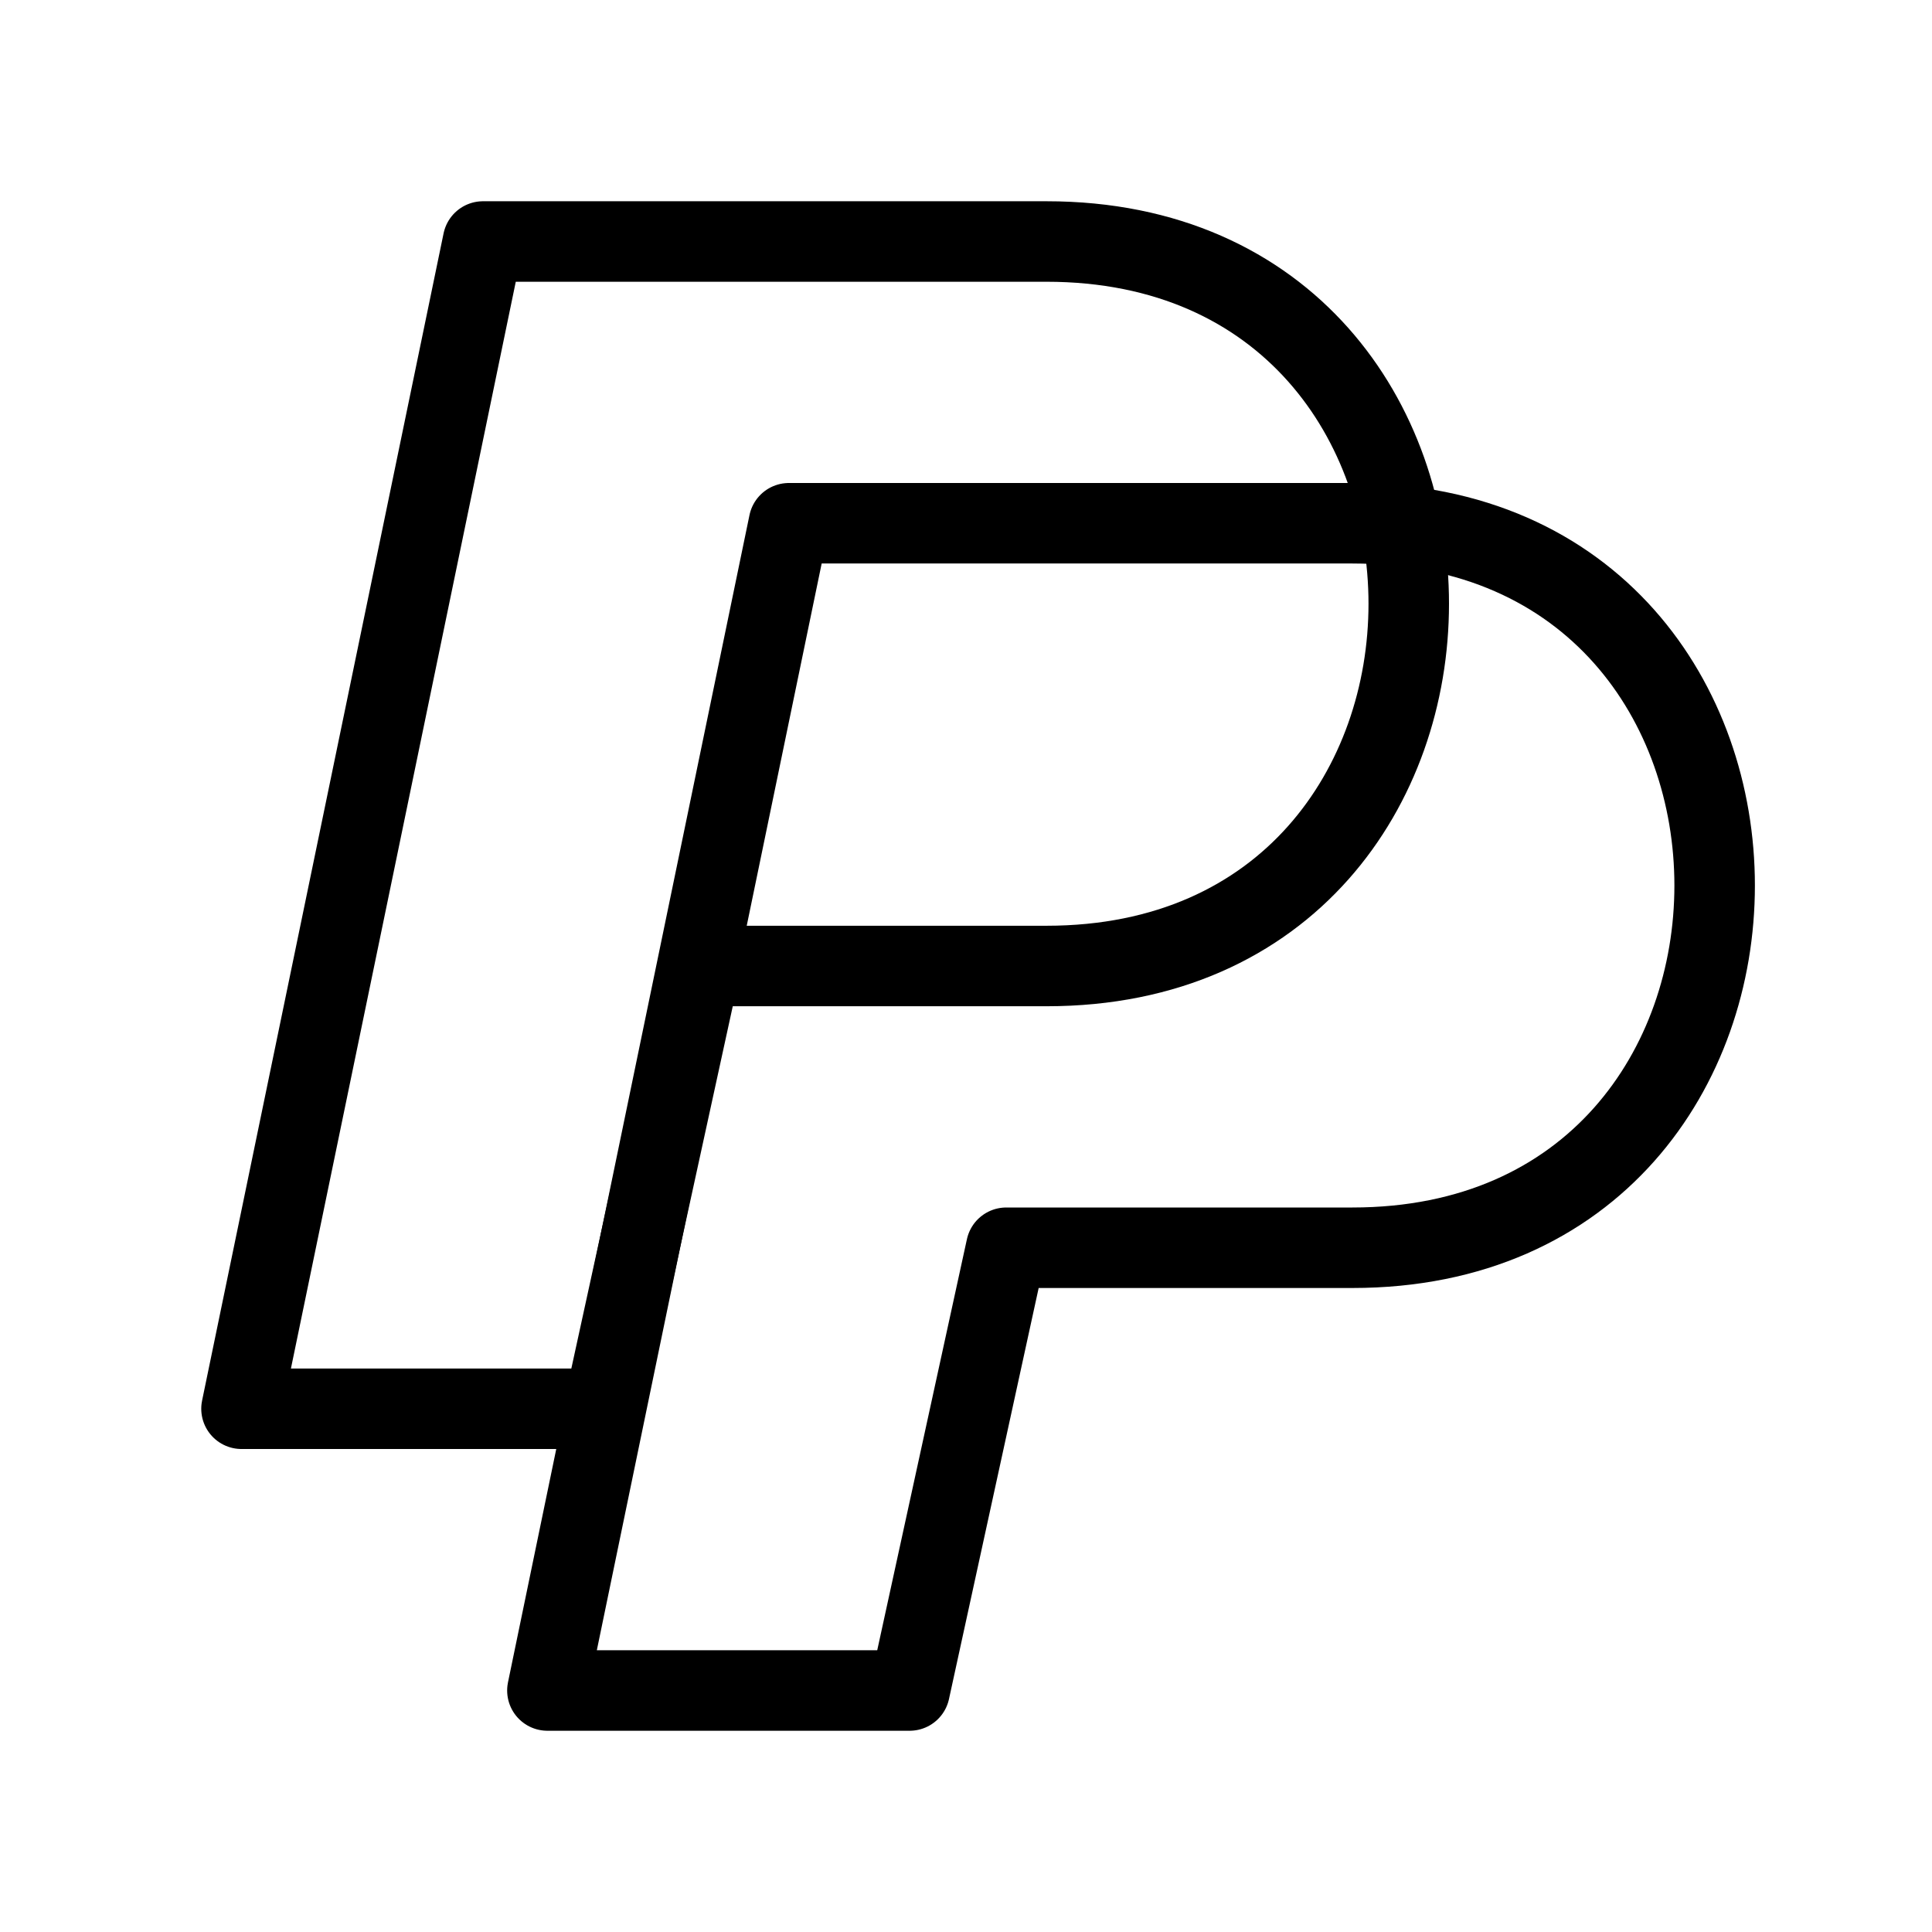
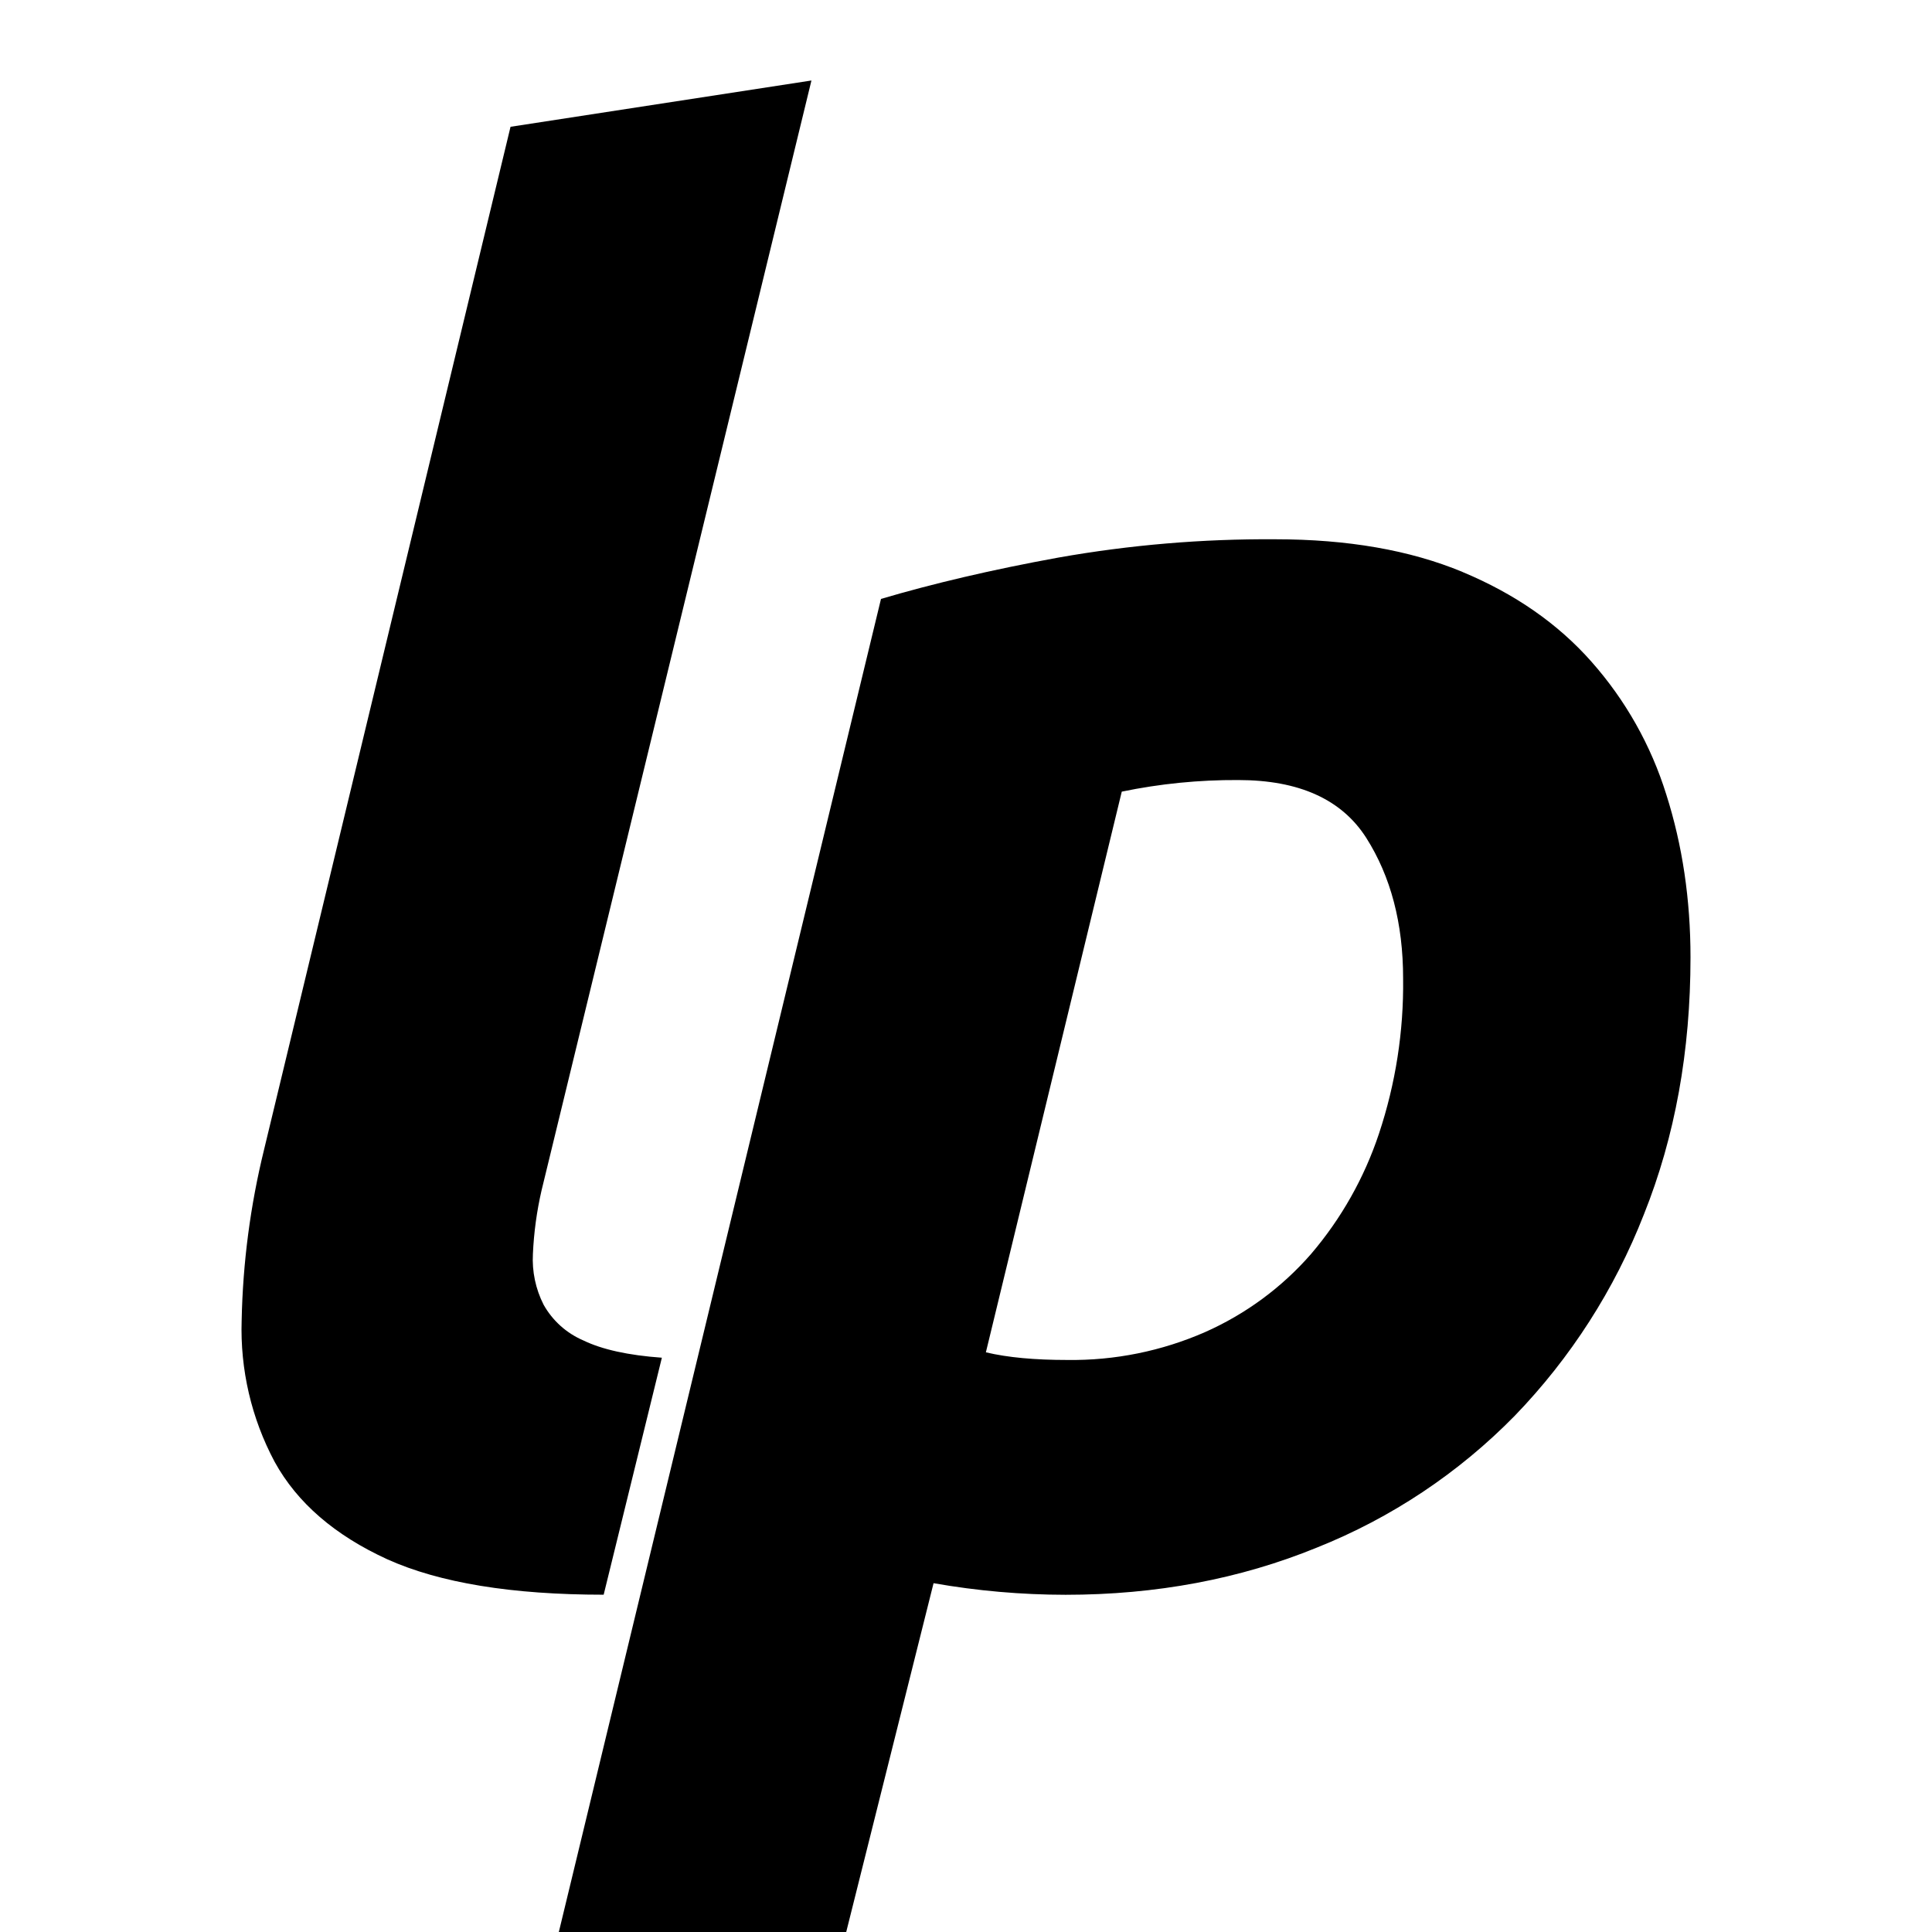
- <svg xmlns="http://www.w3.org/2000/svg" viewBox="0 0 24 24" fill="none" stroke-width="1" color="currentColor">
-   <path stroke="currentColor" stroke-linecap="round" stroke-linejoin="round" d="M3 17.5 6 3h7c6 0 6 9 0 9H8.7l-1.2 5.5H3Z" />
-   <path stroke="currentColor" stroke-linecap="round" stroke-linejoin="round" d="m6.8 21 3-14.5h7c6 0 6 9 0 9h-4.3L11.3 21H6.8Z" />
+ <svg xmlns="http://www.w3.org/2000/svg" viewBox="0 0 24 24" fill="none">
+   <path fill="currentColor" fill-rule="evenodd" d="M6.728 14.785 10.08 1l-3.738.575L3.28 14.282a9.706 9.706 0 0 0-.278 2.118c-.02.612.121 1.219.41 1.76.281.51.748.912 1.399 1.21.65.293 1.548.44 2.688.44l.723-2.944c-.417-.03-.744-.102-.976-.215a1.031 1.031 0 0 1-.493-.443 1.243 1.243 0 0 1-.133-.633c.012-.266.048-.53.108-.79Zm11.44-7.68c-.652-.271-1.427-.406-2.328-.406-.902-.006-1.802.07-2.69.227-.826.15-1.563.324-2.206.514L6.942 24h3.57l1.085-4.333a9.527 9.527 0 0 0 1.64.144c1.123 0 2.164-.195 3.121-.586a7.15 7.15 0 0 0 2.46-1.639 7.555 7.555 0 0 0 1.603-2.5c.387-.966.579-2.03.579-3.194 0-.717-.1-1.393-.301-2.023a4.506 4.506 0 0 0-.93-1.65c-.417-.472-.952-.843-1.602-1.114Zm-4.233 2.729a6.946 6.946 0 0 1 1.447-.144c.755 0 1.285.24 1.59.718.305.48.458 1.062.458 1.748a5.864 5.864 0 0 1-.3 1.927 4.48 4.48 0 0 1-.844 1.495c-.362.415-.81.745-1.314.969a4.124 4.124 0 0 1-1.713.347c-.402 0-.739-.03-1.012-.095l1.688-6.965Z" clip-rule="evenodd" />
</svg>
